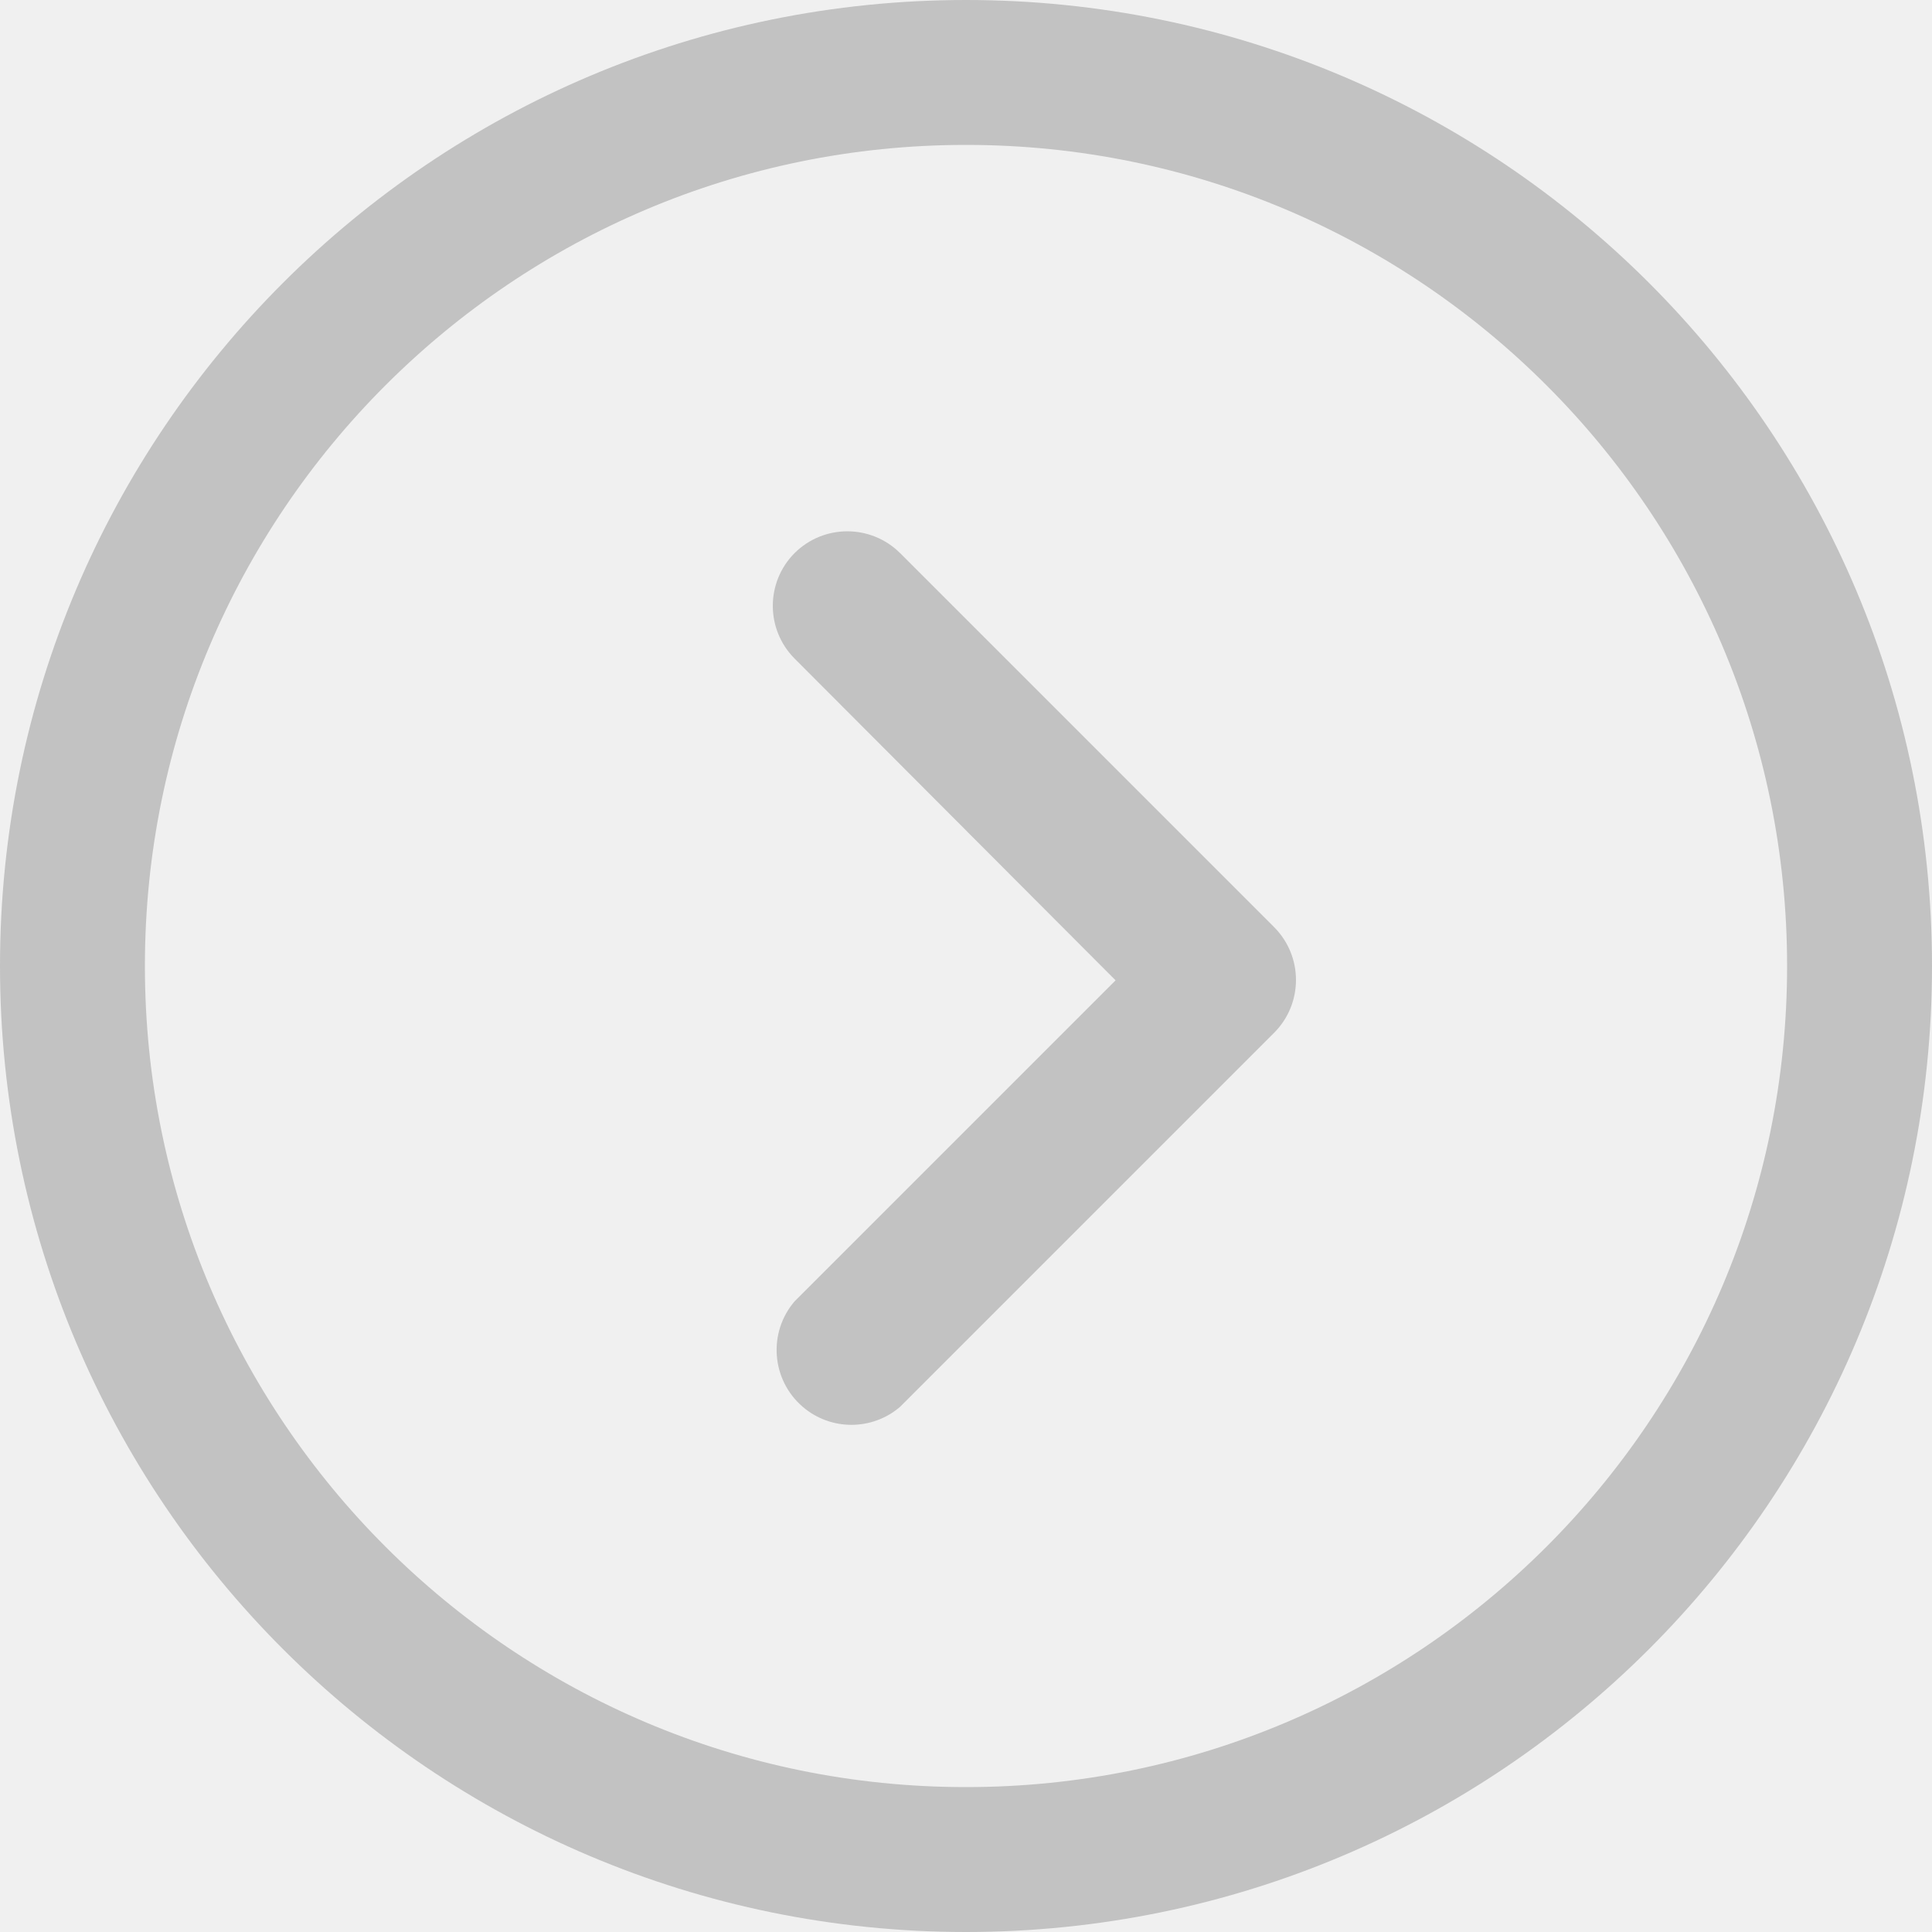
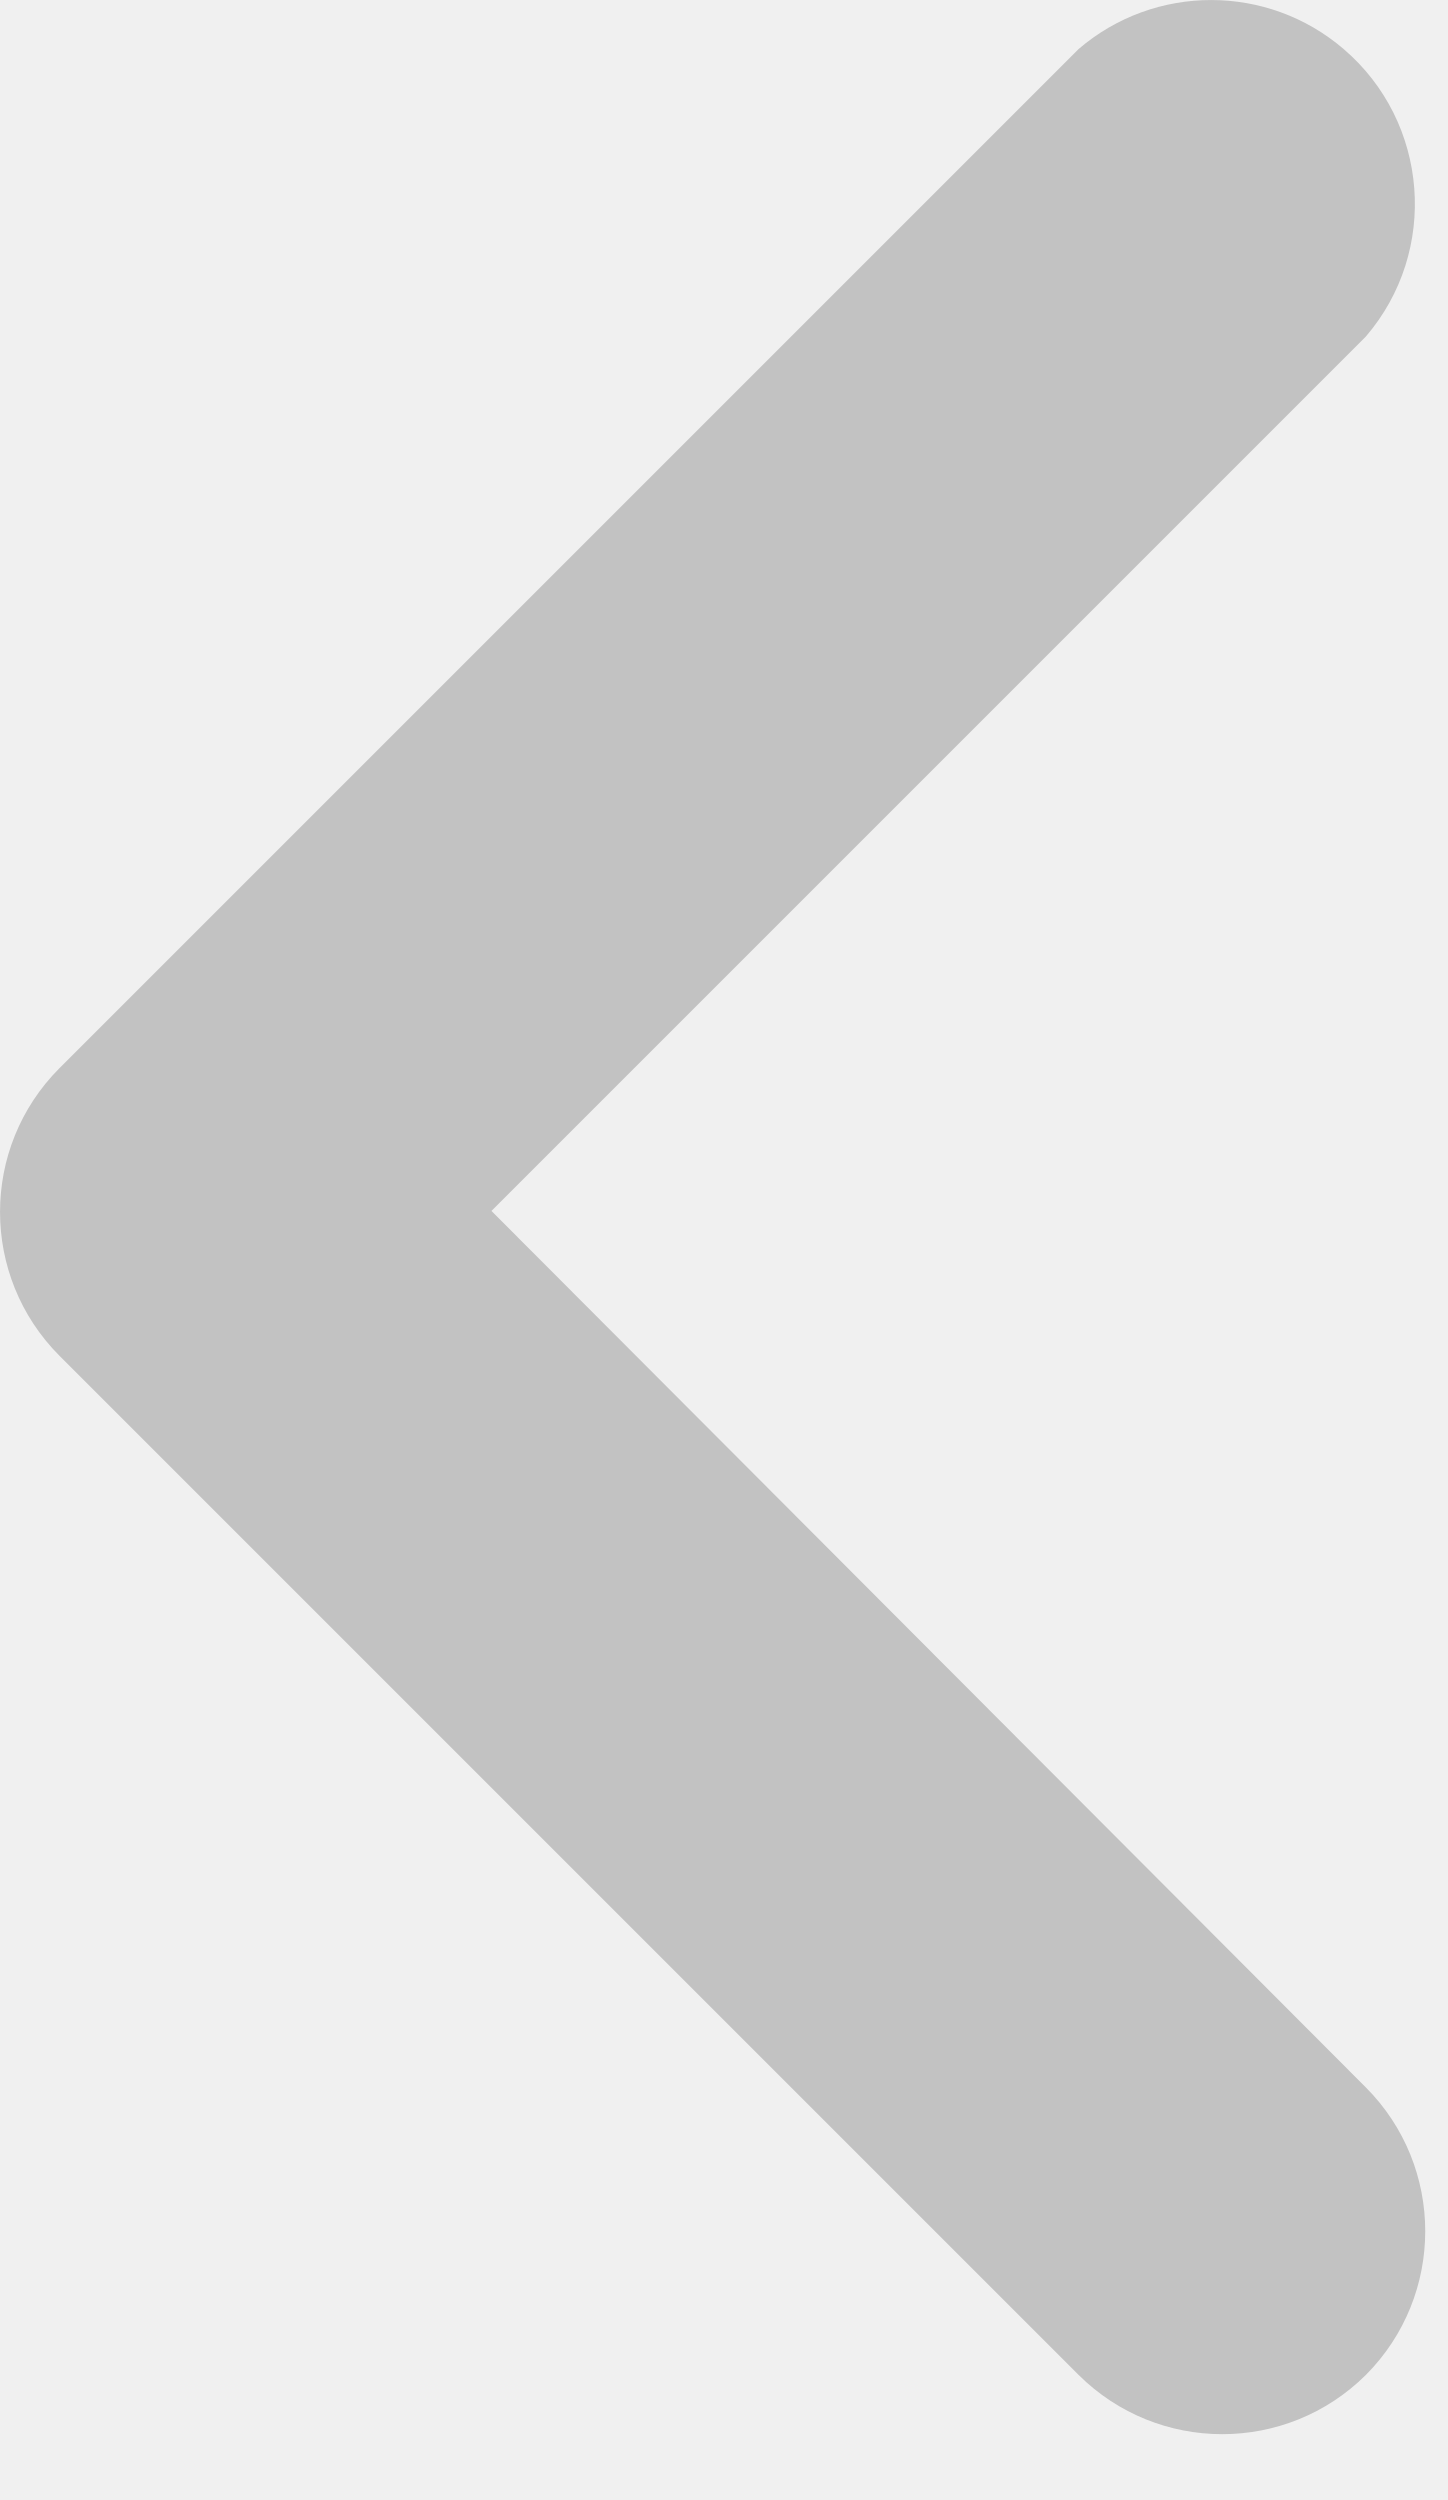
- <svg xmlns="http://www.w3.org/2000/svg" width="40" height="40" viewBox="0 0 40 40" fill="none">
-   <circle cx="20" cy="20" r="18.5" fill="white" fill-opacity="0.01" stroke="#C2C2C2" stroke-width="3" />
-   <path d="M18.635 11.451L26.381 19.197C26.982 19.801 26.982 20.777 26.381 21.381L18.635 29.127C18.056 29.624 17.199 29.624 16.62 29.127C15.971 28.571 15.895 27.592 16.451 26.943L23.097 20.297L16.451 13.635C15.85 13.031 15.85 12.055 16.451 11.451C17.055 10.85 18.031 10.85 18.635 11.451Z" fill="#C2C2C2" />
+ <svg xmlns="http://www.w3.org/2000/svg" width="11" height="19" viewBox="0 0 11 19" fill="none">
+   <path d="M8.197 18.049L0.451 10.303C-0.15 9.699 -0.15 8.723 0.451 8.119L8.197 0.373C8.776 -0.124 9.633 -0.124 10.212 0.373C10.861 0.929 10.937 1.908 10.381 2.557L3.735 9.203L10.381 15.865C10.982 16.469 10.982 17.445 10.381 18.049C9.777 18.65 8.801 18.65 8.197 18.049Z" fill="#C2C2C2" />
</svg>
